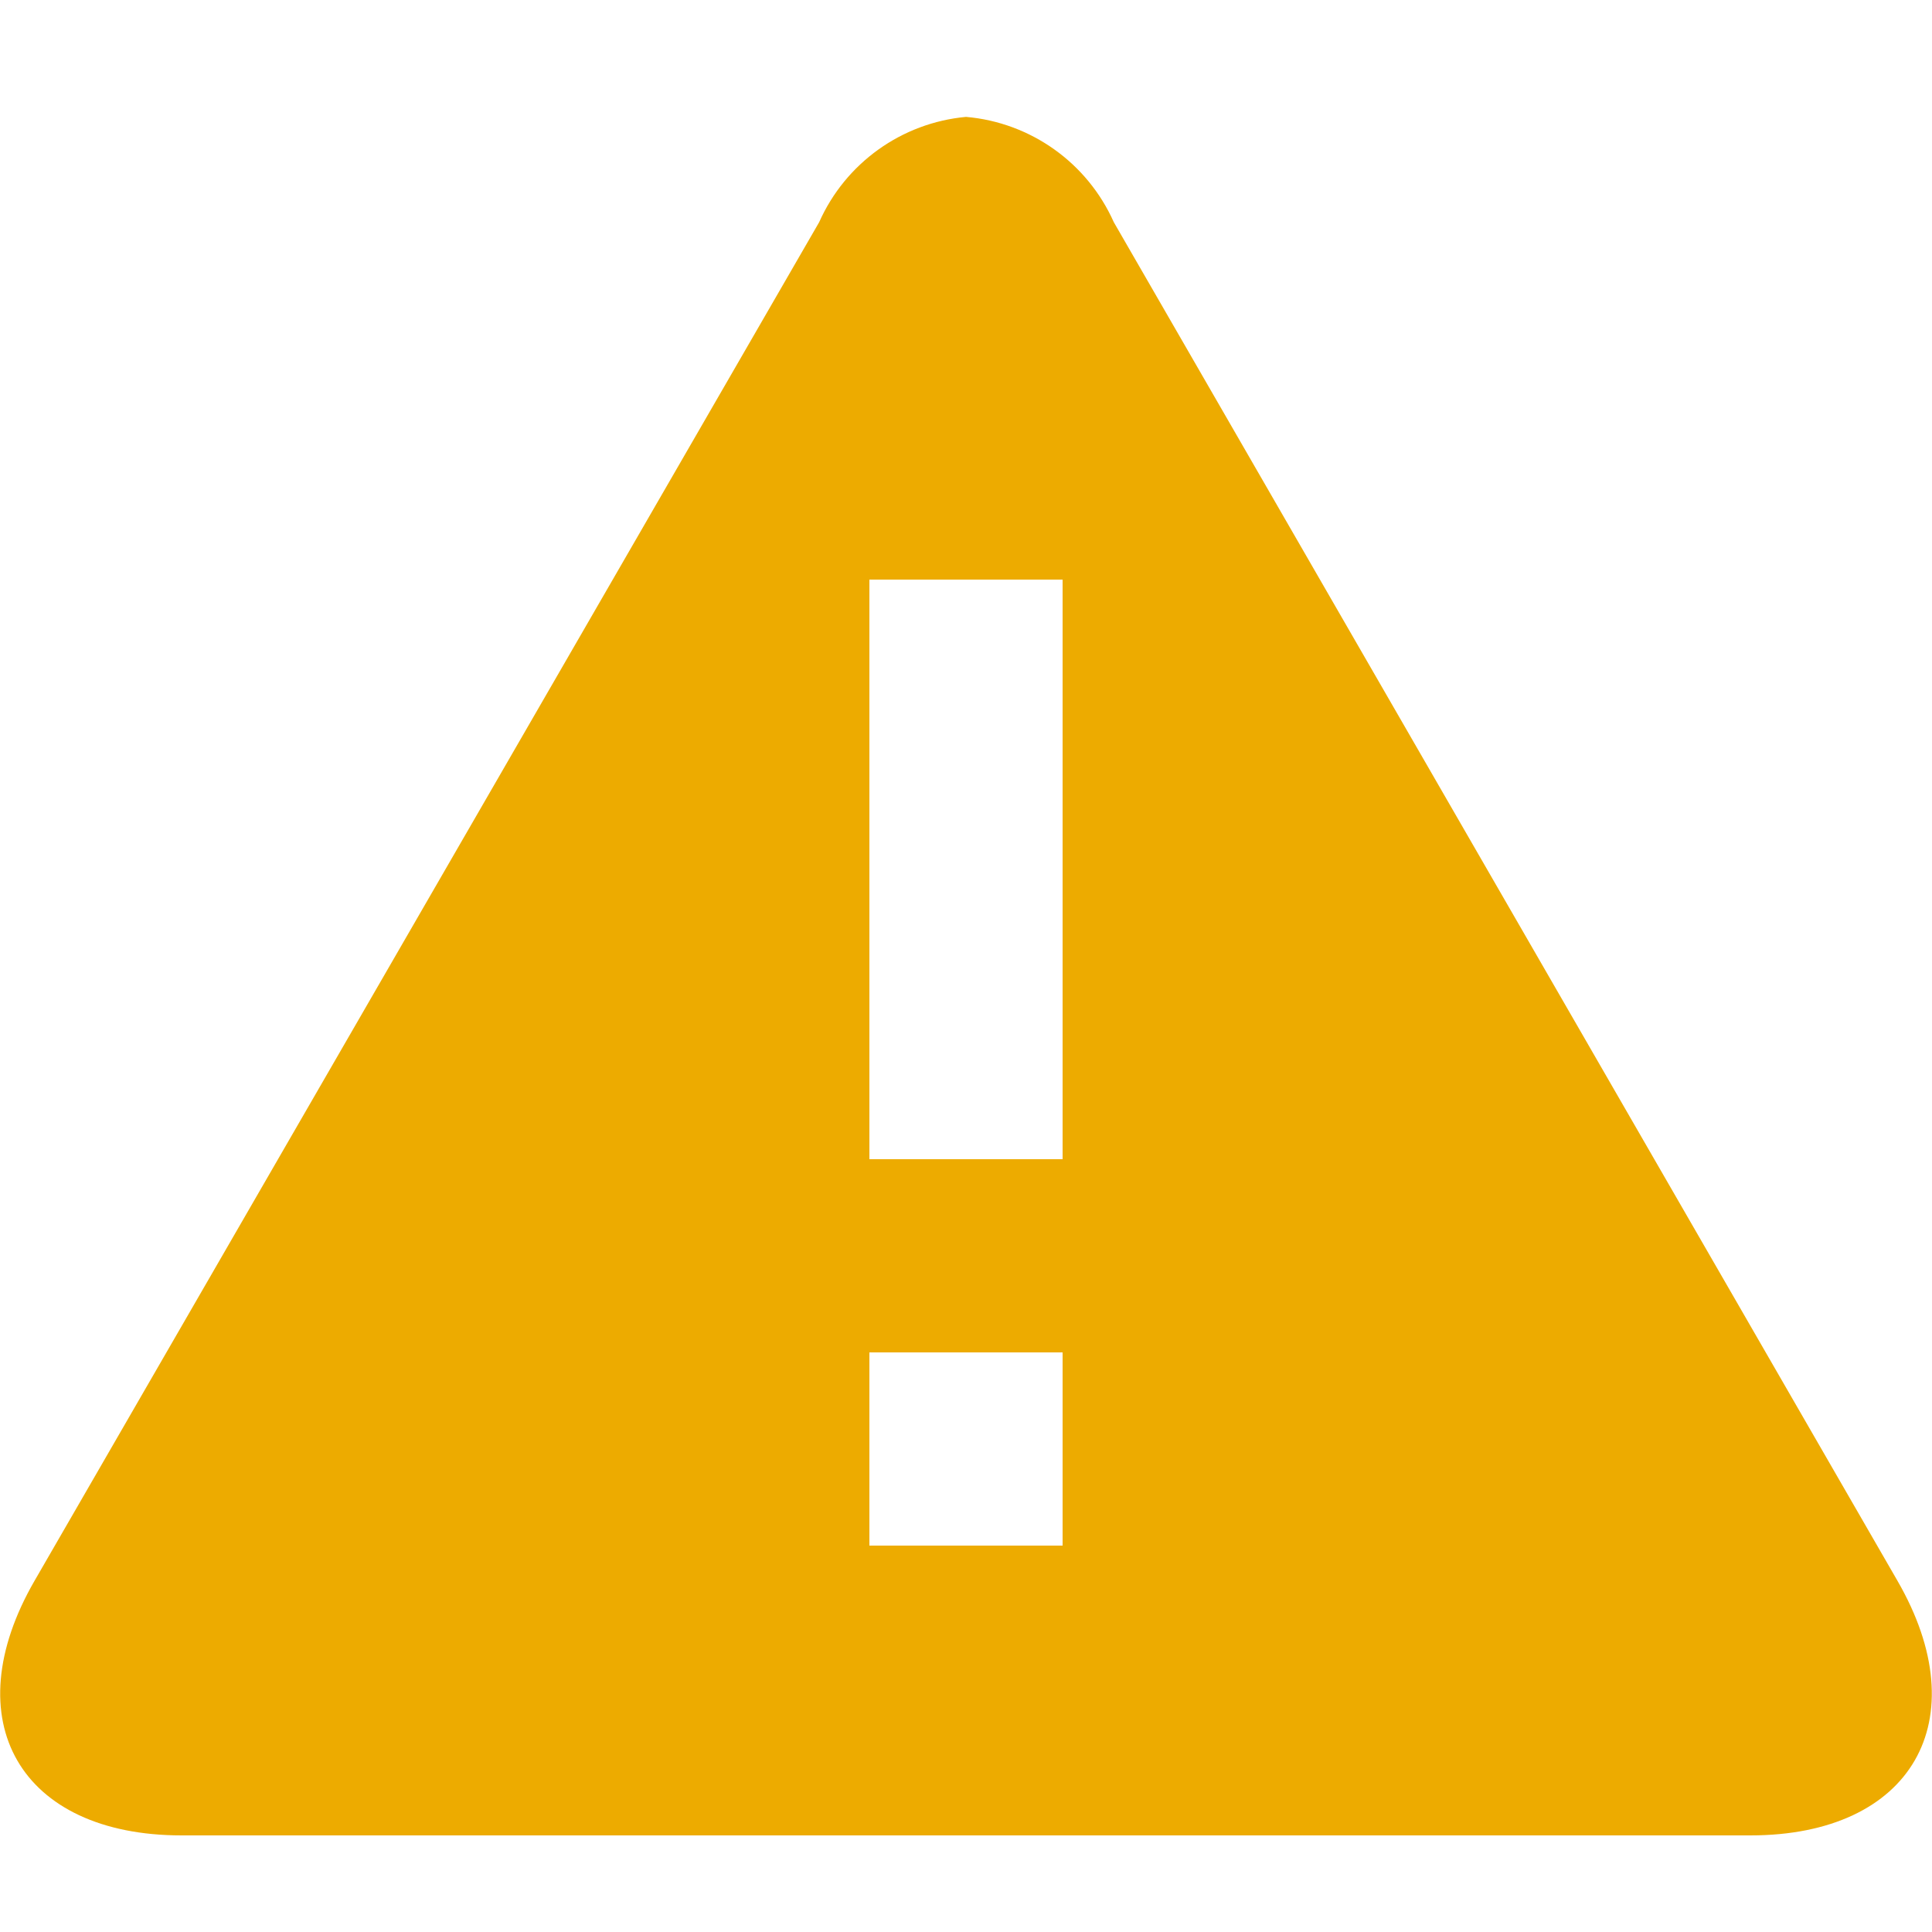
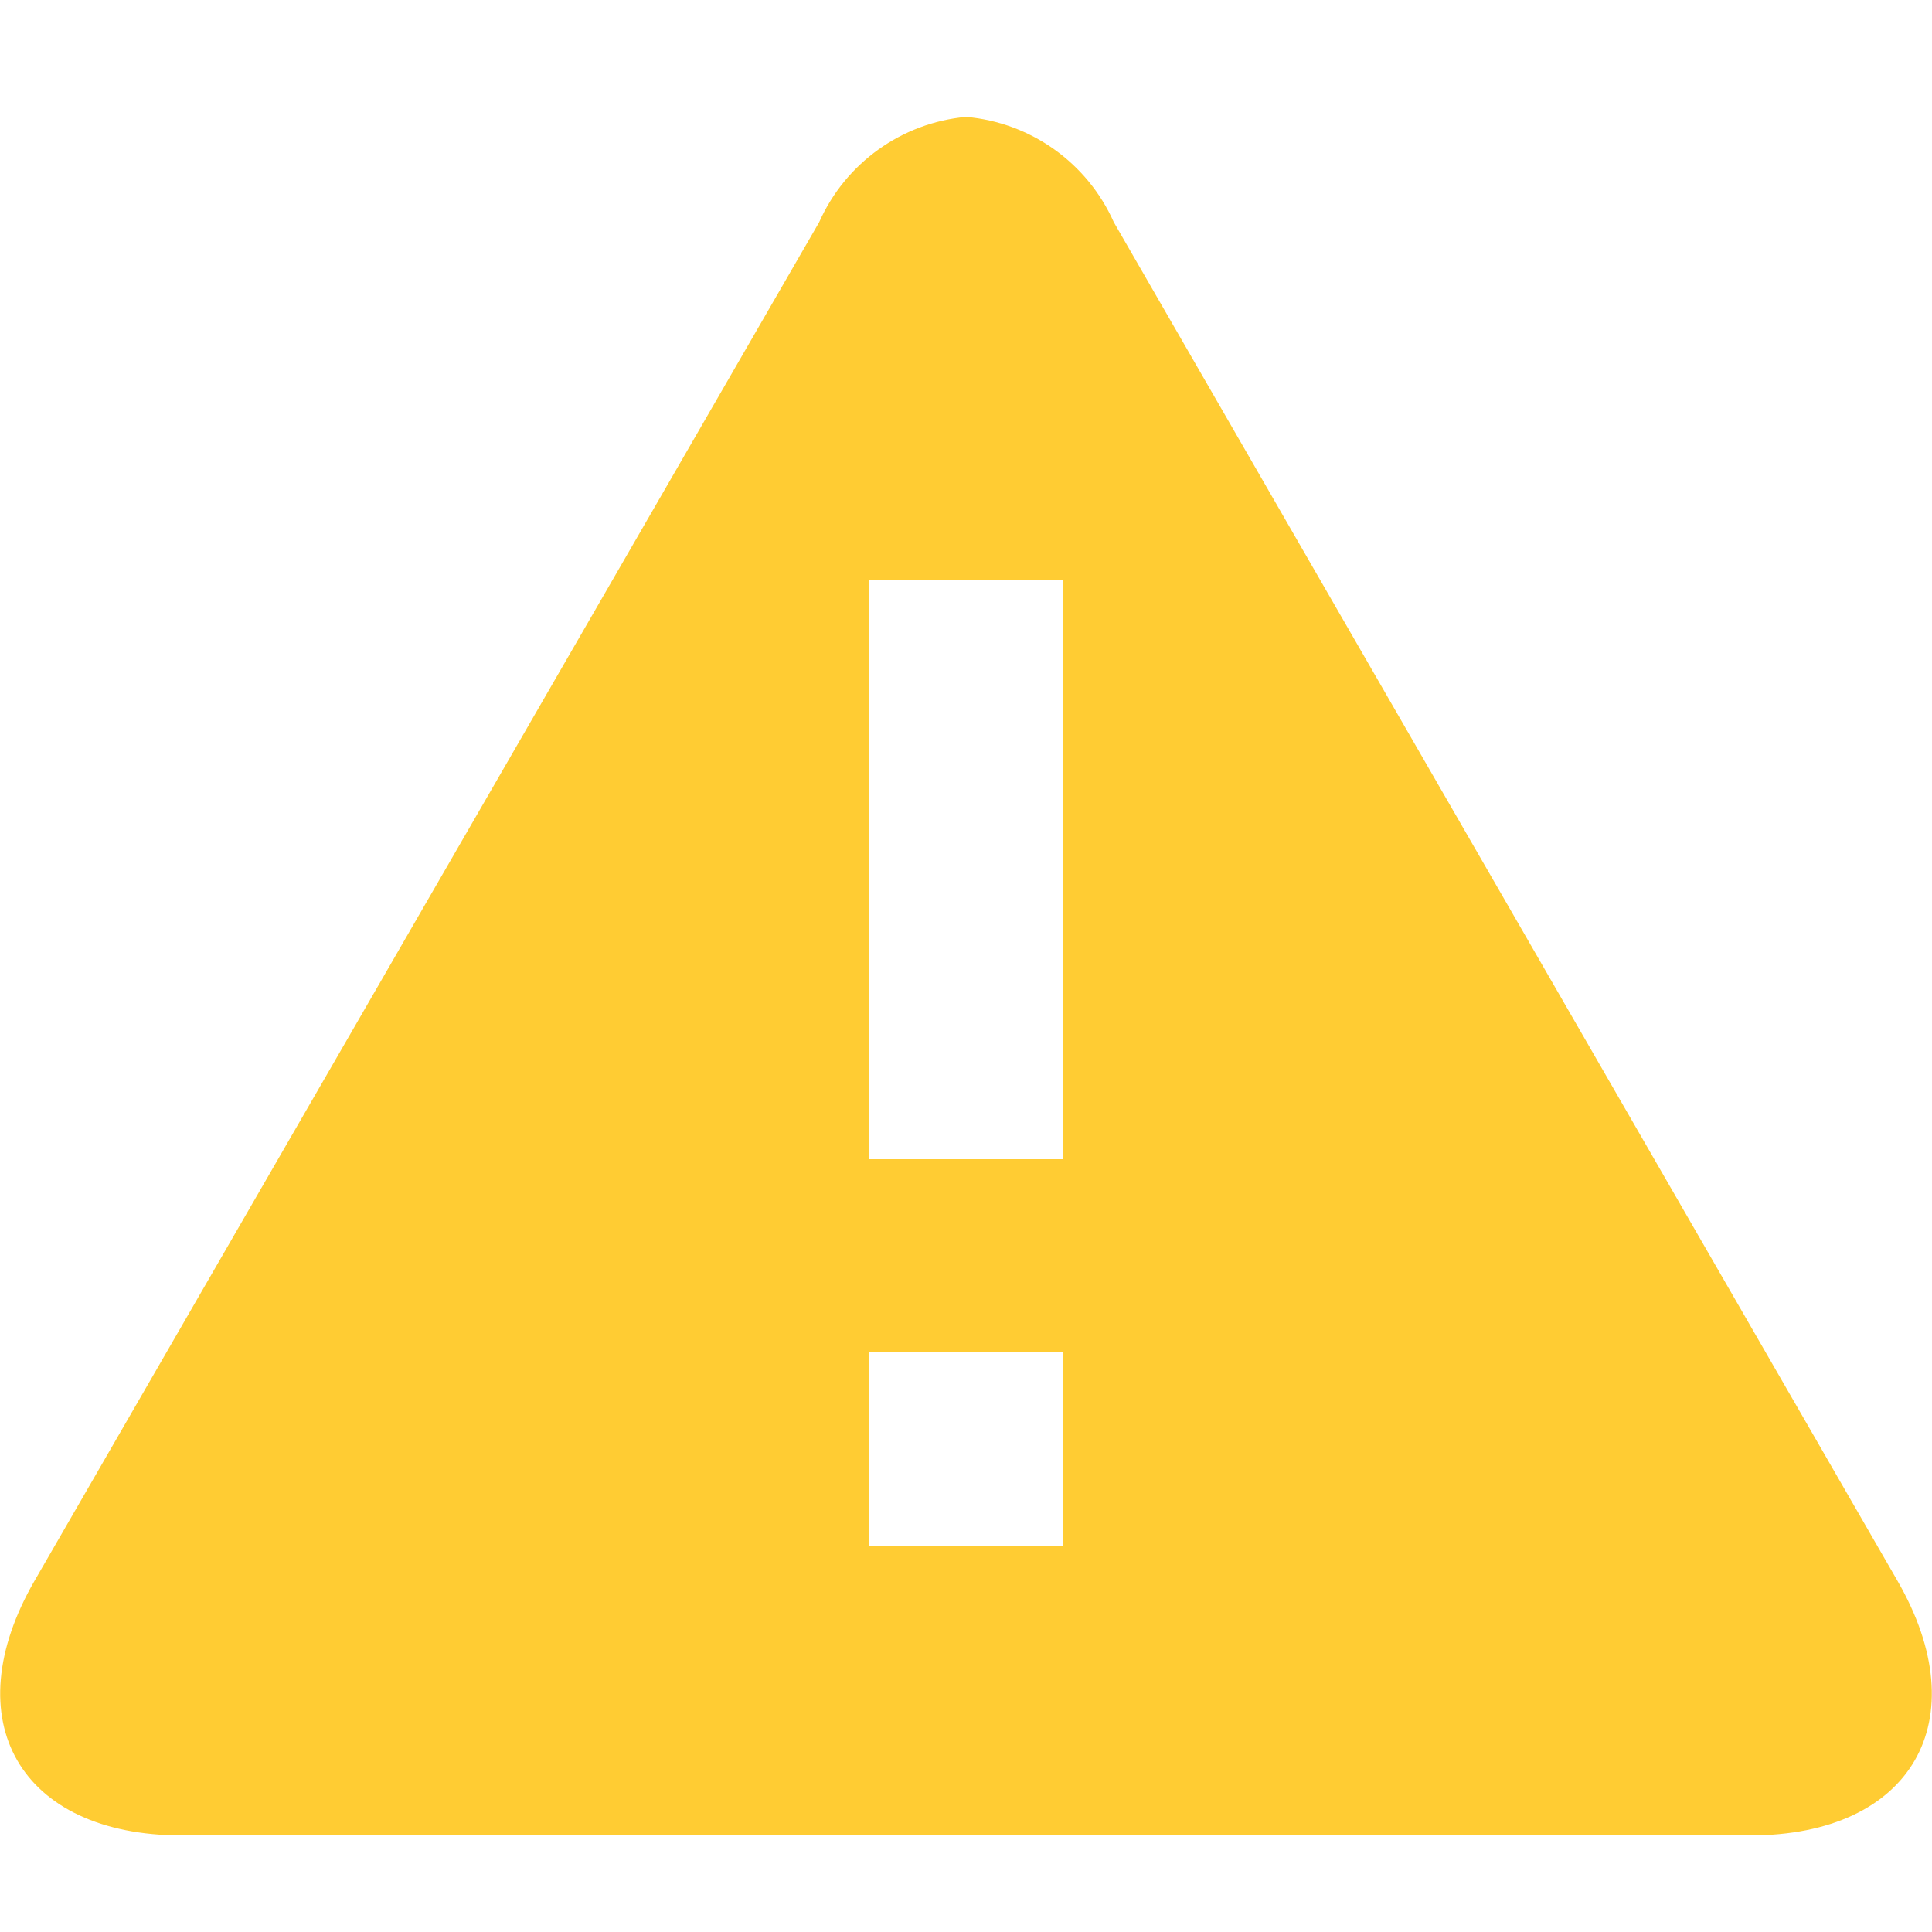
<svg xmlns="http://www.w3.org/2000/svg" width="20" height="20" viewBox="0 0 20 20">
-   <path fill="#edab00" d="M11.53 2.3A1.85 1.85 0 0 0 10 1.21 1.85 1.85 0 0 0 8.48 2.3L.36 16.36C-.48 17.81.21 19 1.88 19h16.24c1.67 0 2.36-1.19 1.52-2.64zM11 16H9v-2h2zm0-4H9V6h2z" />
+   <path fill="#fc3" d="M11.53 2.3A1.85 1.85 0 0 0 10 1.21 1.85 1.85 0 0 0 8.48 2.3L.36 16.36C-.48 17.81.21 19 1.88 19h16.24c1.67 0 2.36-1.19 1.52-2.64zM11 16H9v-2h2zm0-4H9V6h2z" />
</svg>
